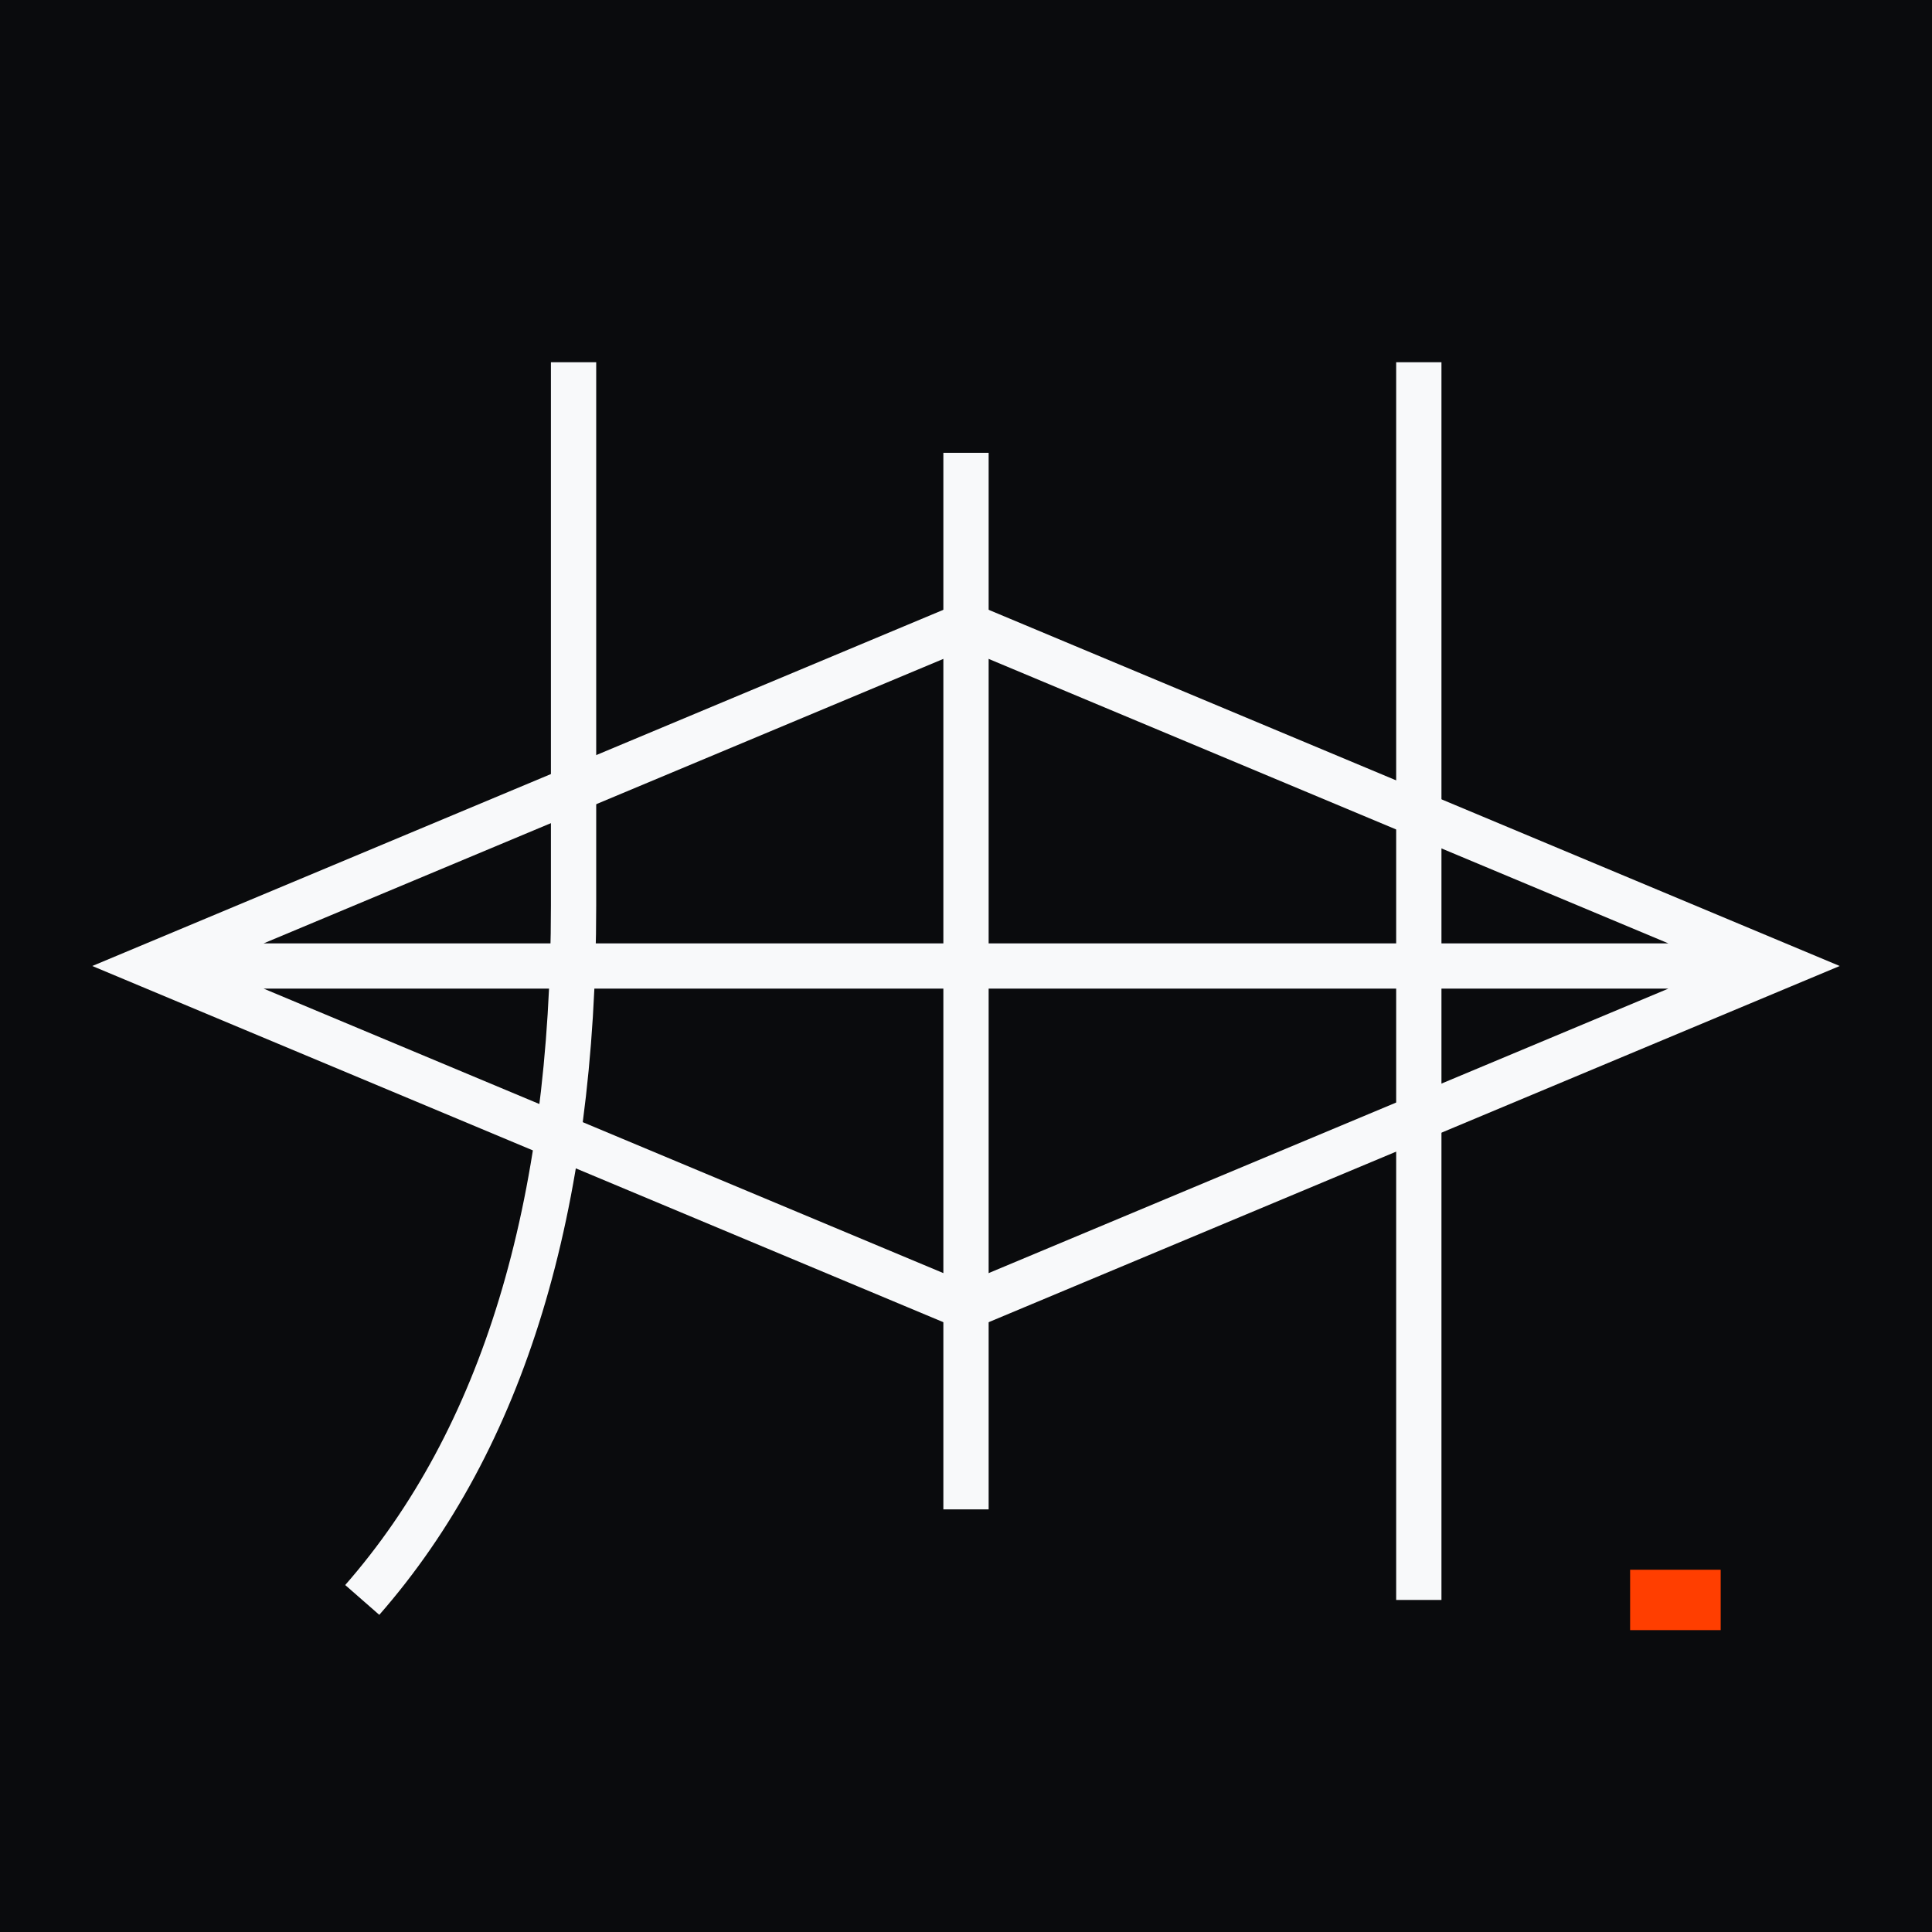
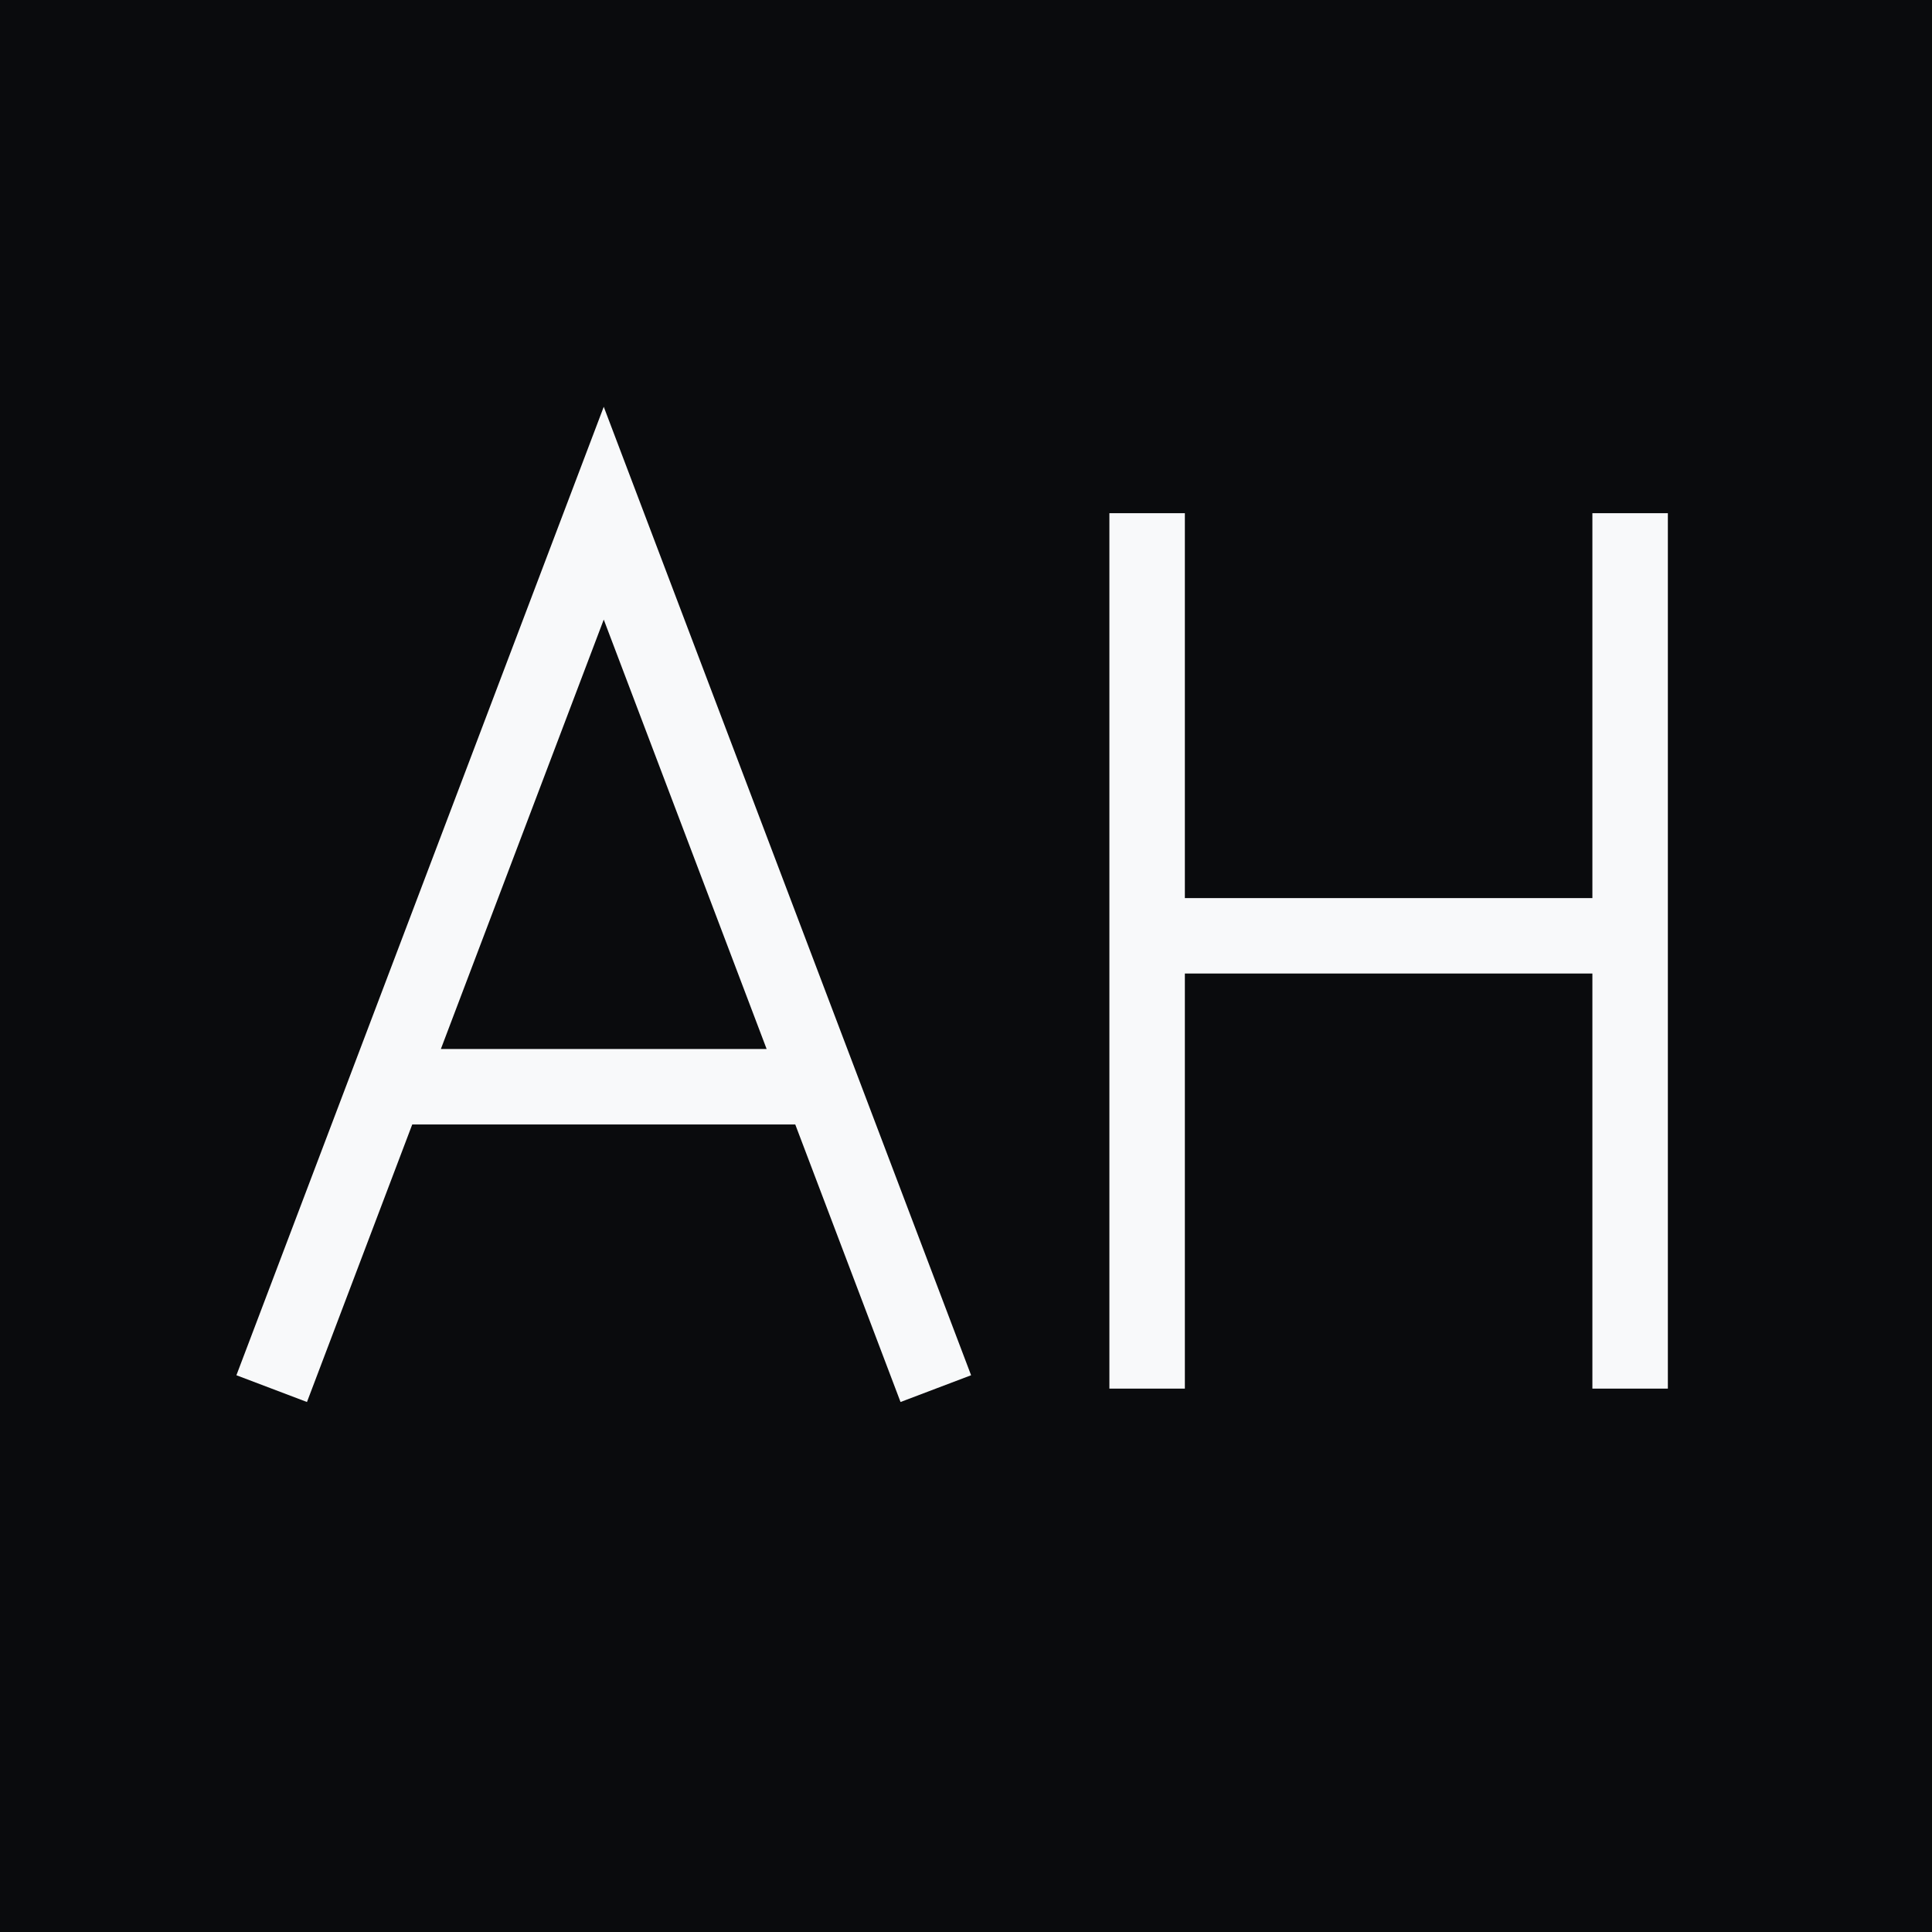
- <svg xmlns="http://www.w3.org/2000/svg" viewBox="0 0 64 64" fill="none">
+ <svg xmlns="http://www.w3.org/2000/svg" viewBox="0 0 64 64">
  <path fill="#0A0B0D" d="M0 0h64v64H0z" />
-   <g stroke="#F8F9FA" stroke-width="1.5">
-     <path d="M19 12v18q0 15-7 23M32 15v35M47 12v41" />
-     <path d="M5 32h54M5 32l27-11.3L59 32 32 43.3z" />
+   <g fill="none" stroke="#F8F9FA" stroke-width="2.5">
+     <path d="m9 46 11-29 11 29M13 36h14M38 17v29M54 17v29M38 31h16" />
  </g>
-   <path d="M54 53h3" stroke="#FF3E00" stroke-width="2" />
</svg>
